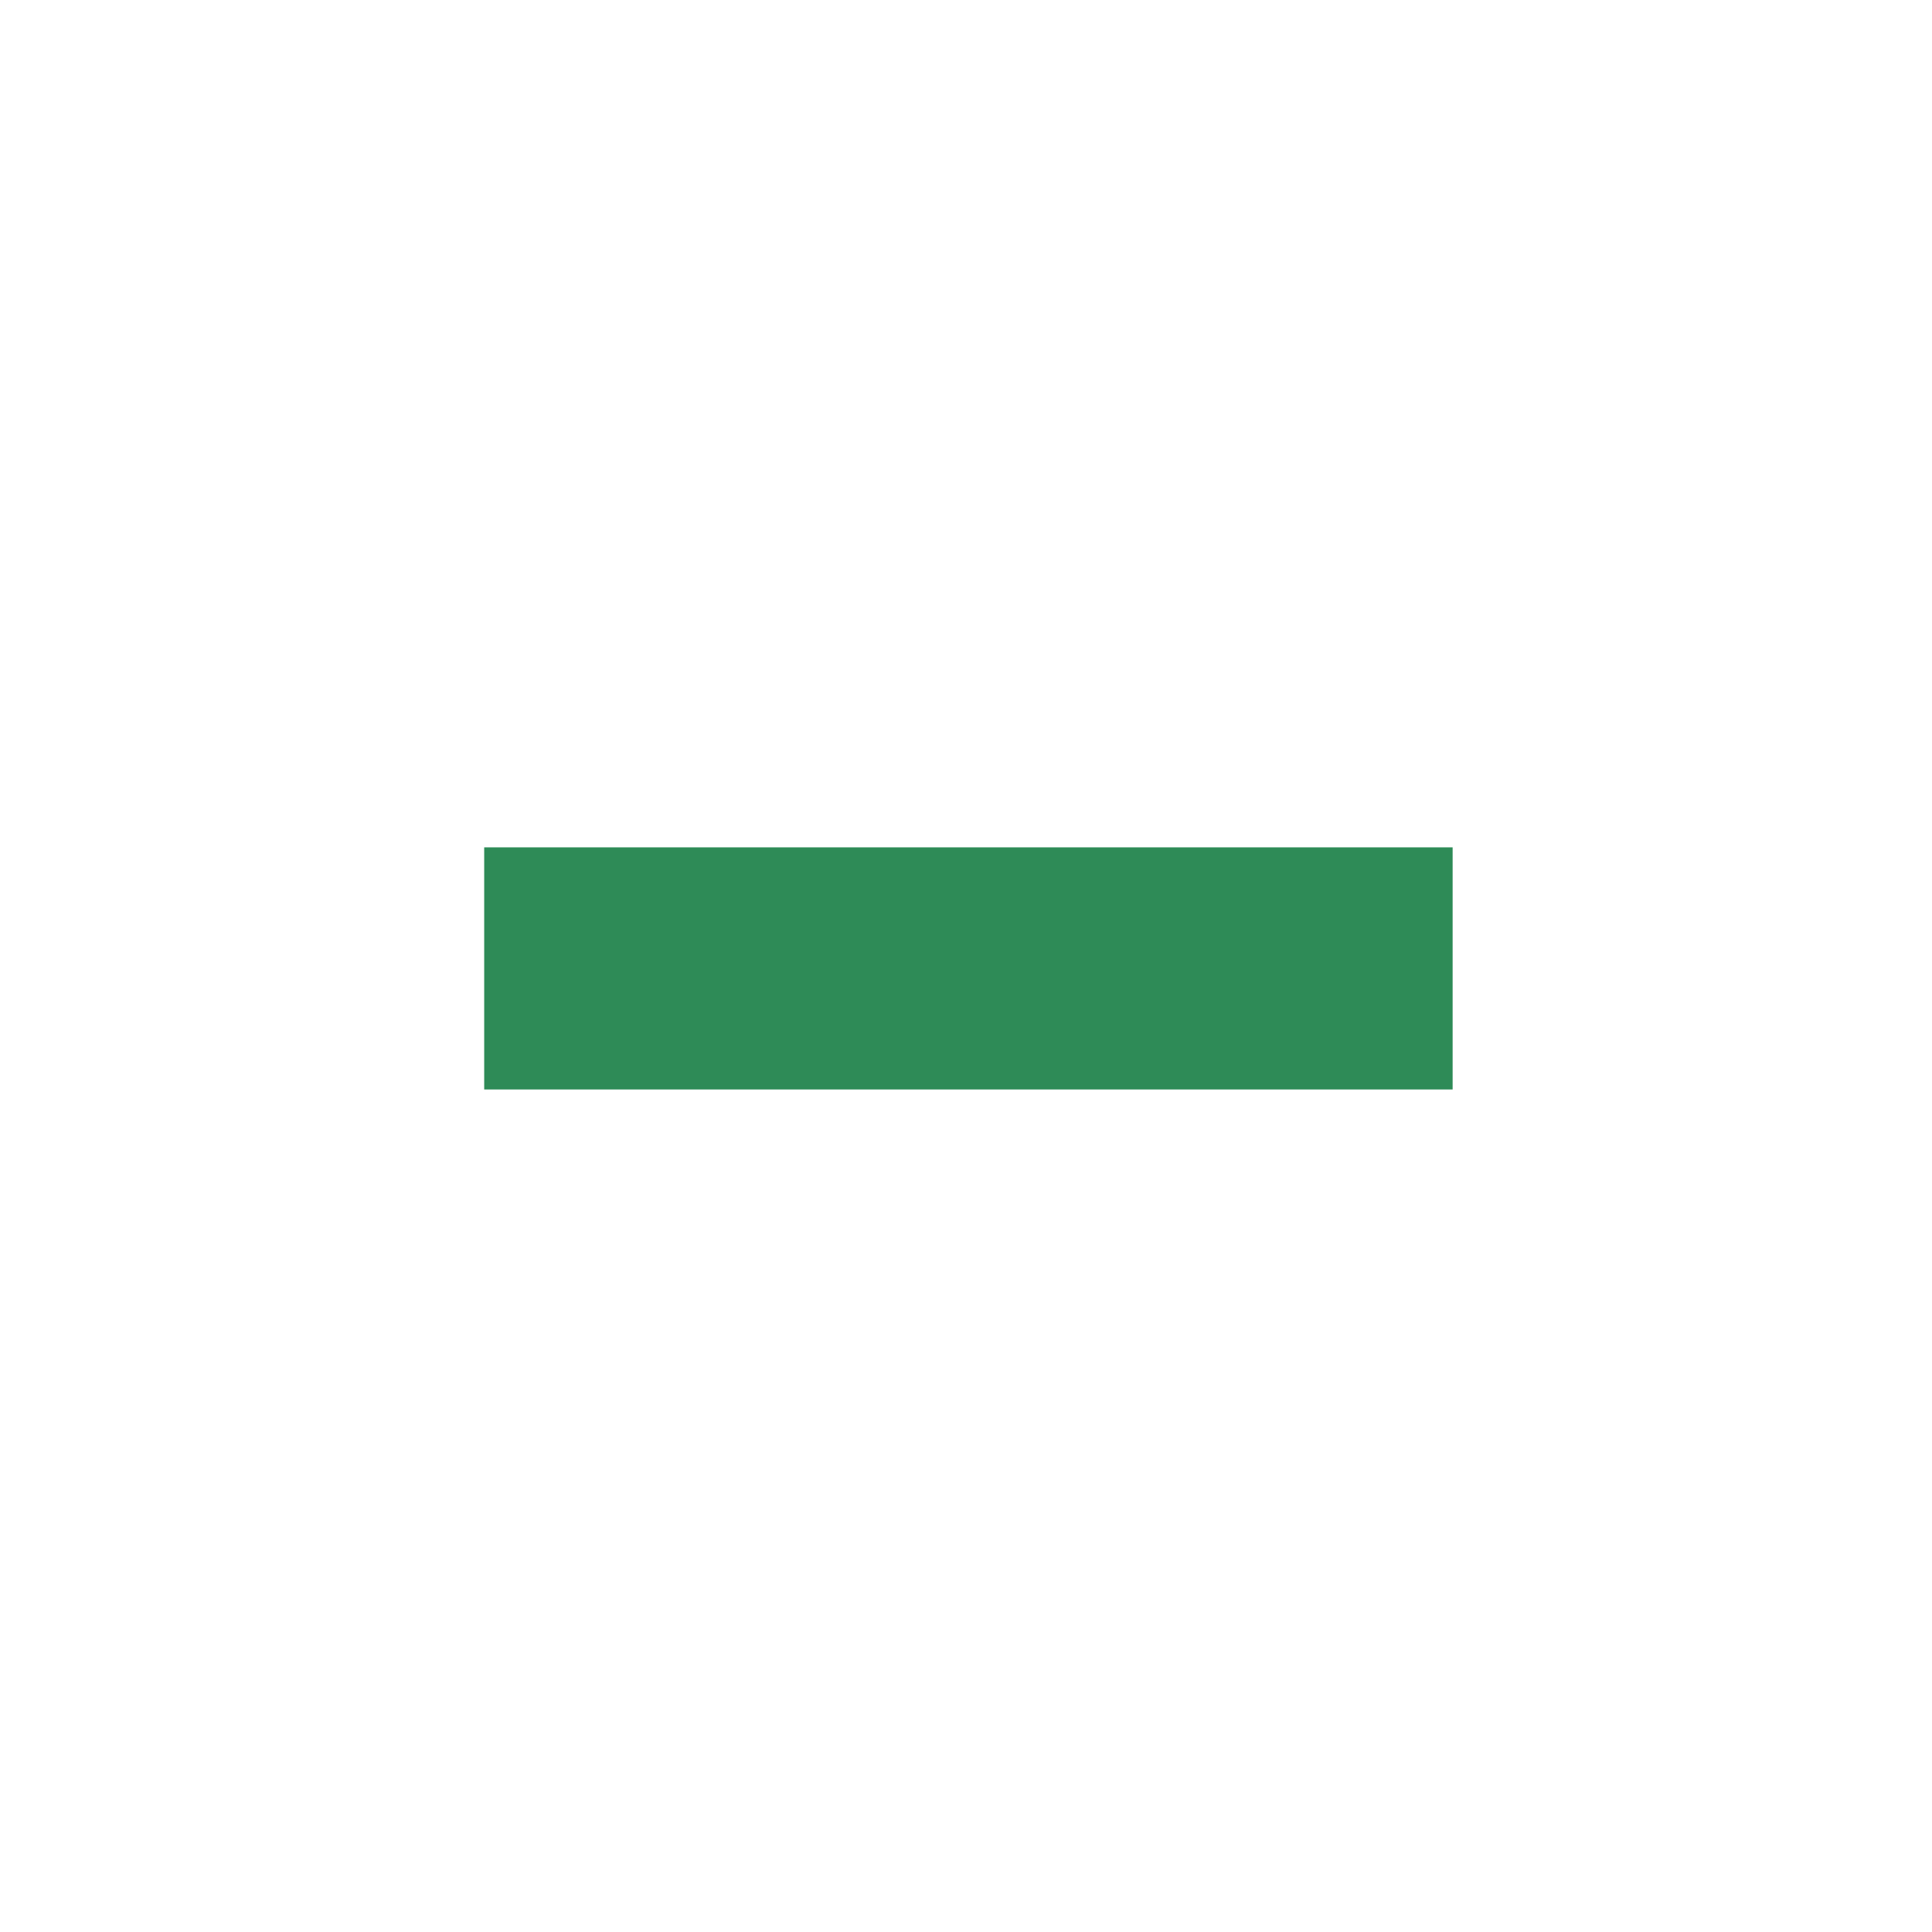
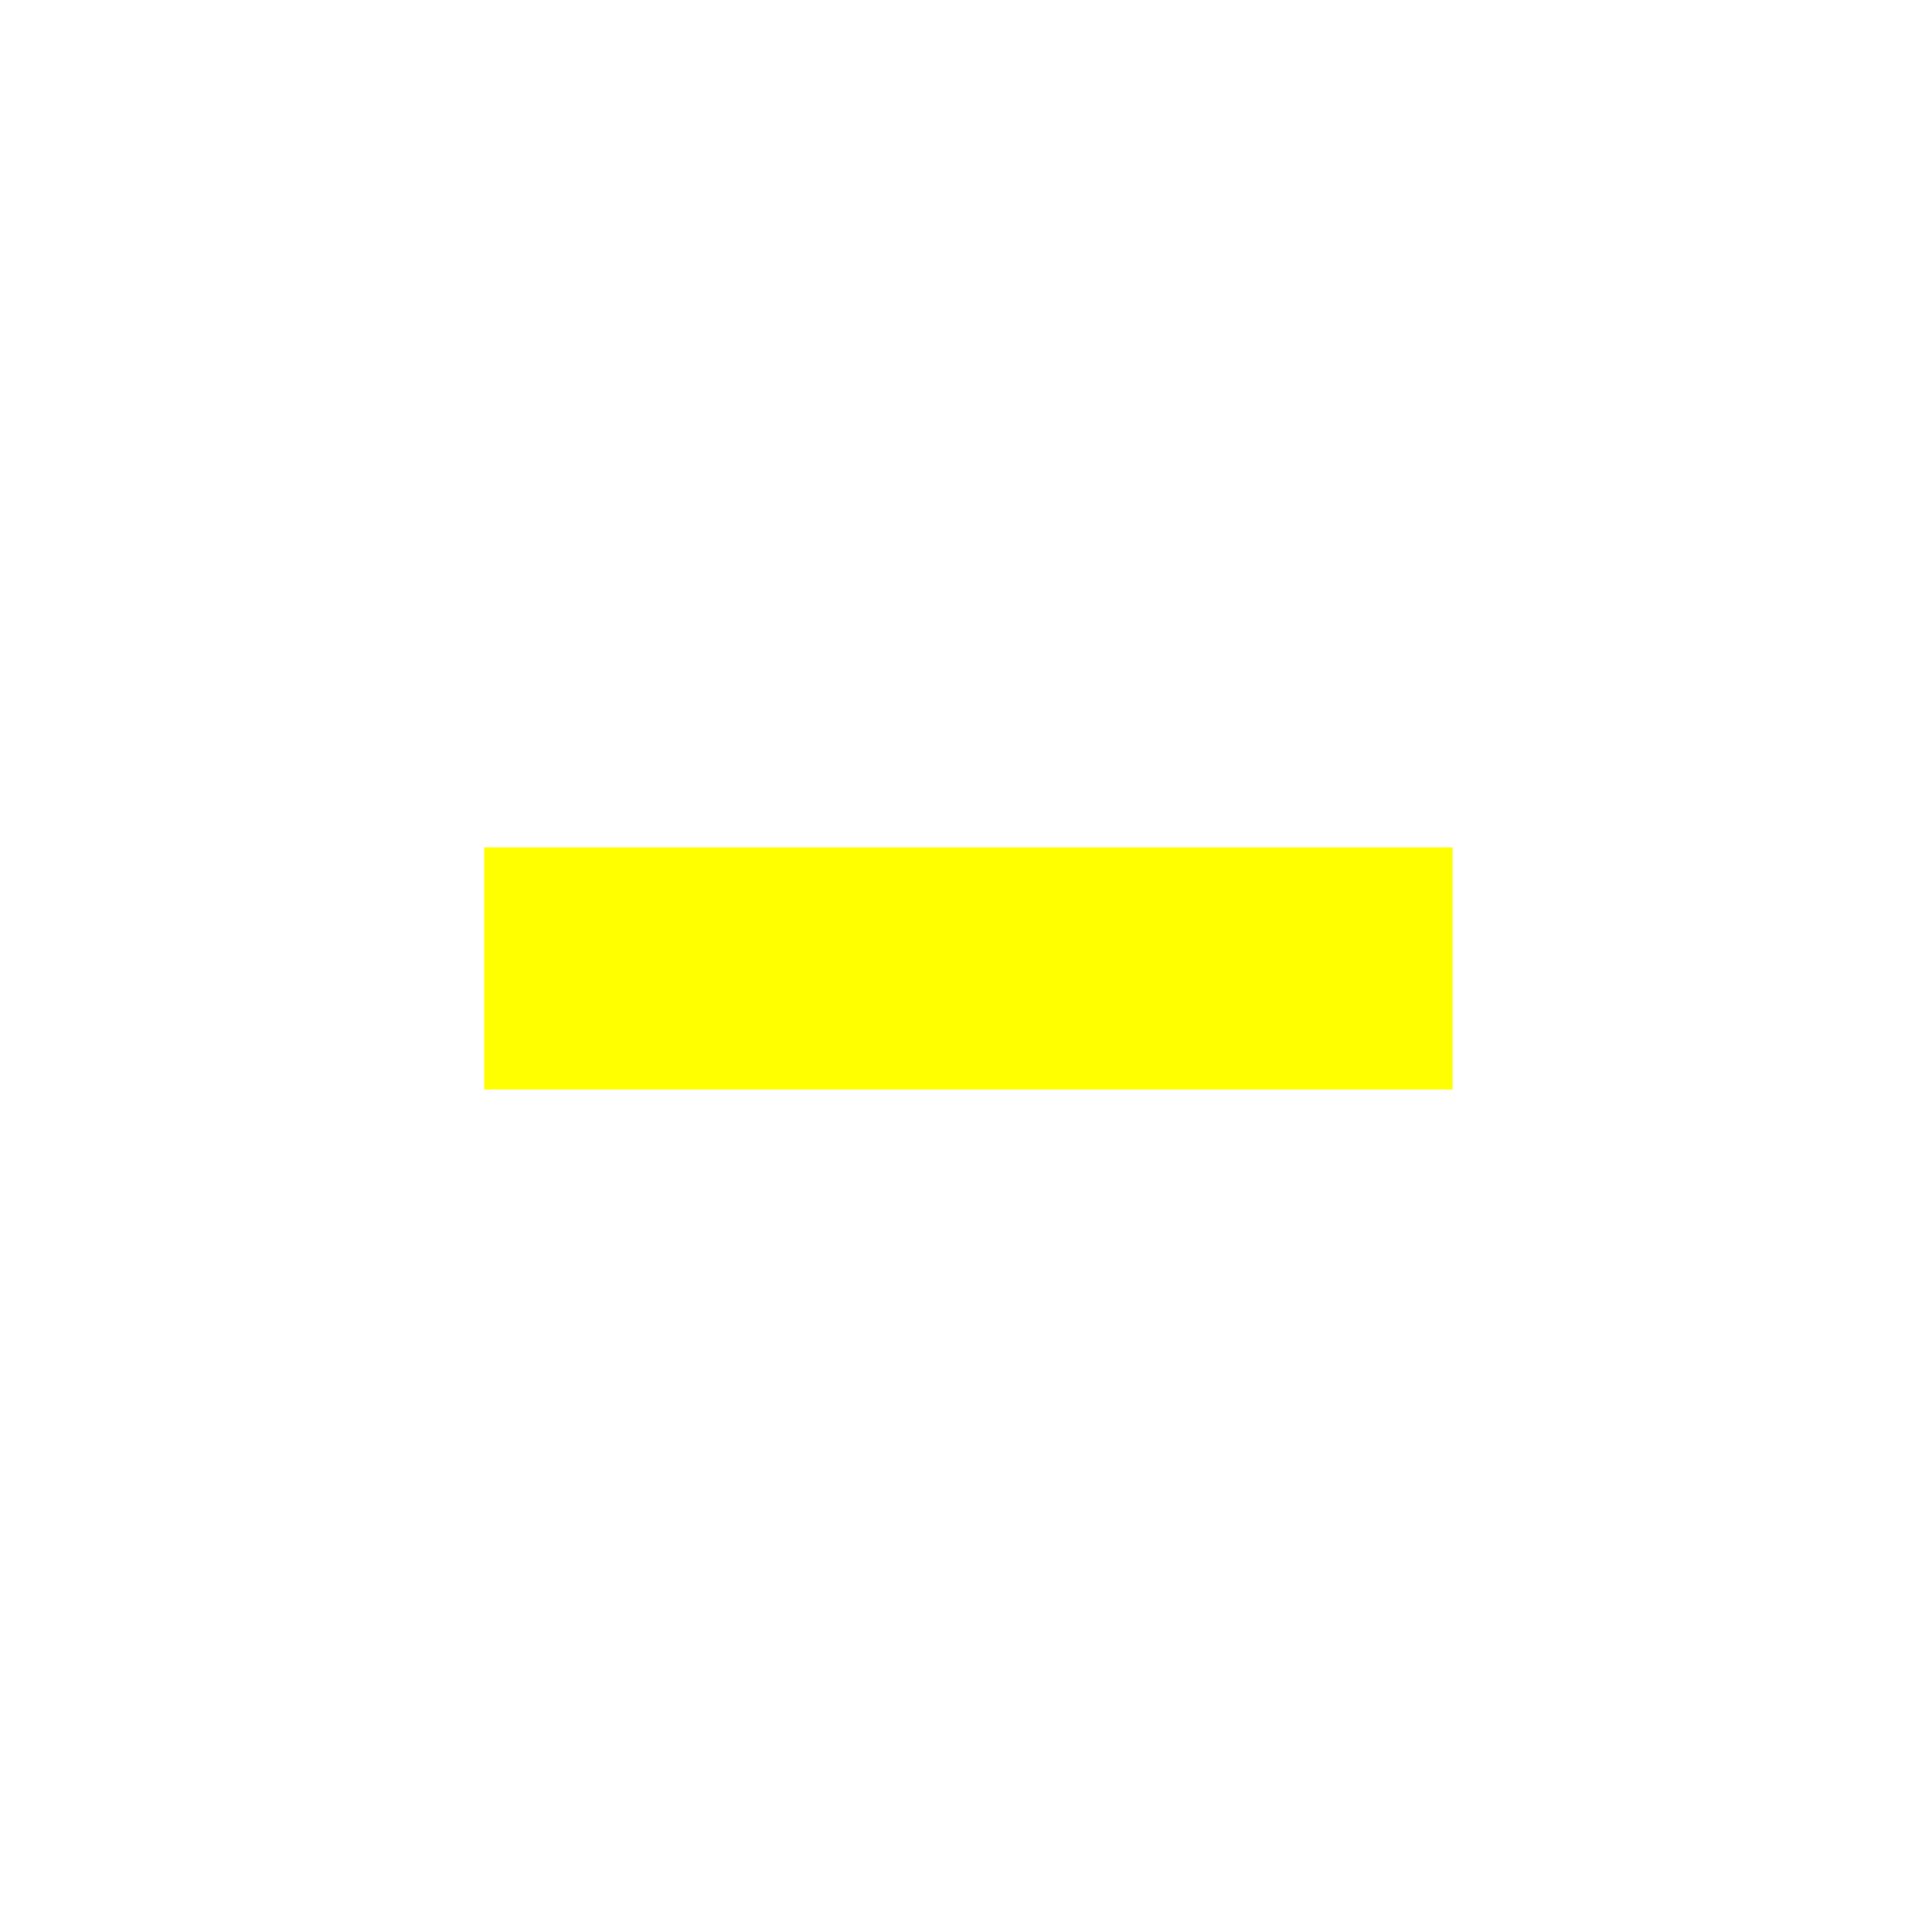
<svg xmlns="http://www.w3.org/2000/svg" width="133pt" height="133pt" viewBox="0 0 133 133" version="1.1">
  <g id="surface1">
-     <path style=" stroke:none;fill-rule:nonzero;fill:#2e8b57;fill-opacity:1;" d="M 33.332 58.332 L 100 58.332 L 100 75 L 33.332 75 Z M 33.332 58.332 " />
+     <path style=" stroke:none;fill-rule:nonzero;fill:#ffff00;fill-opacity:1;" d="M 33.332 58.332 L 100 58.332 L 100 75 L 33.332 75 Z M 33.332 58.332 " />
  </g>
</svg>
